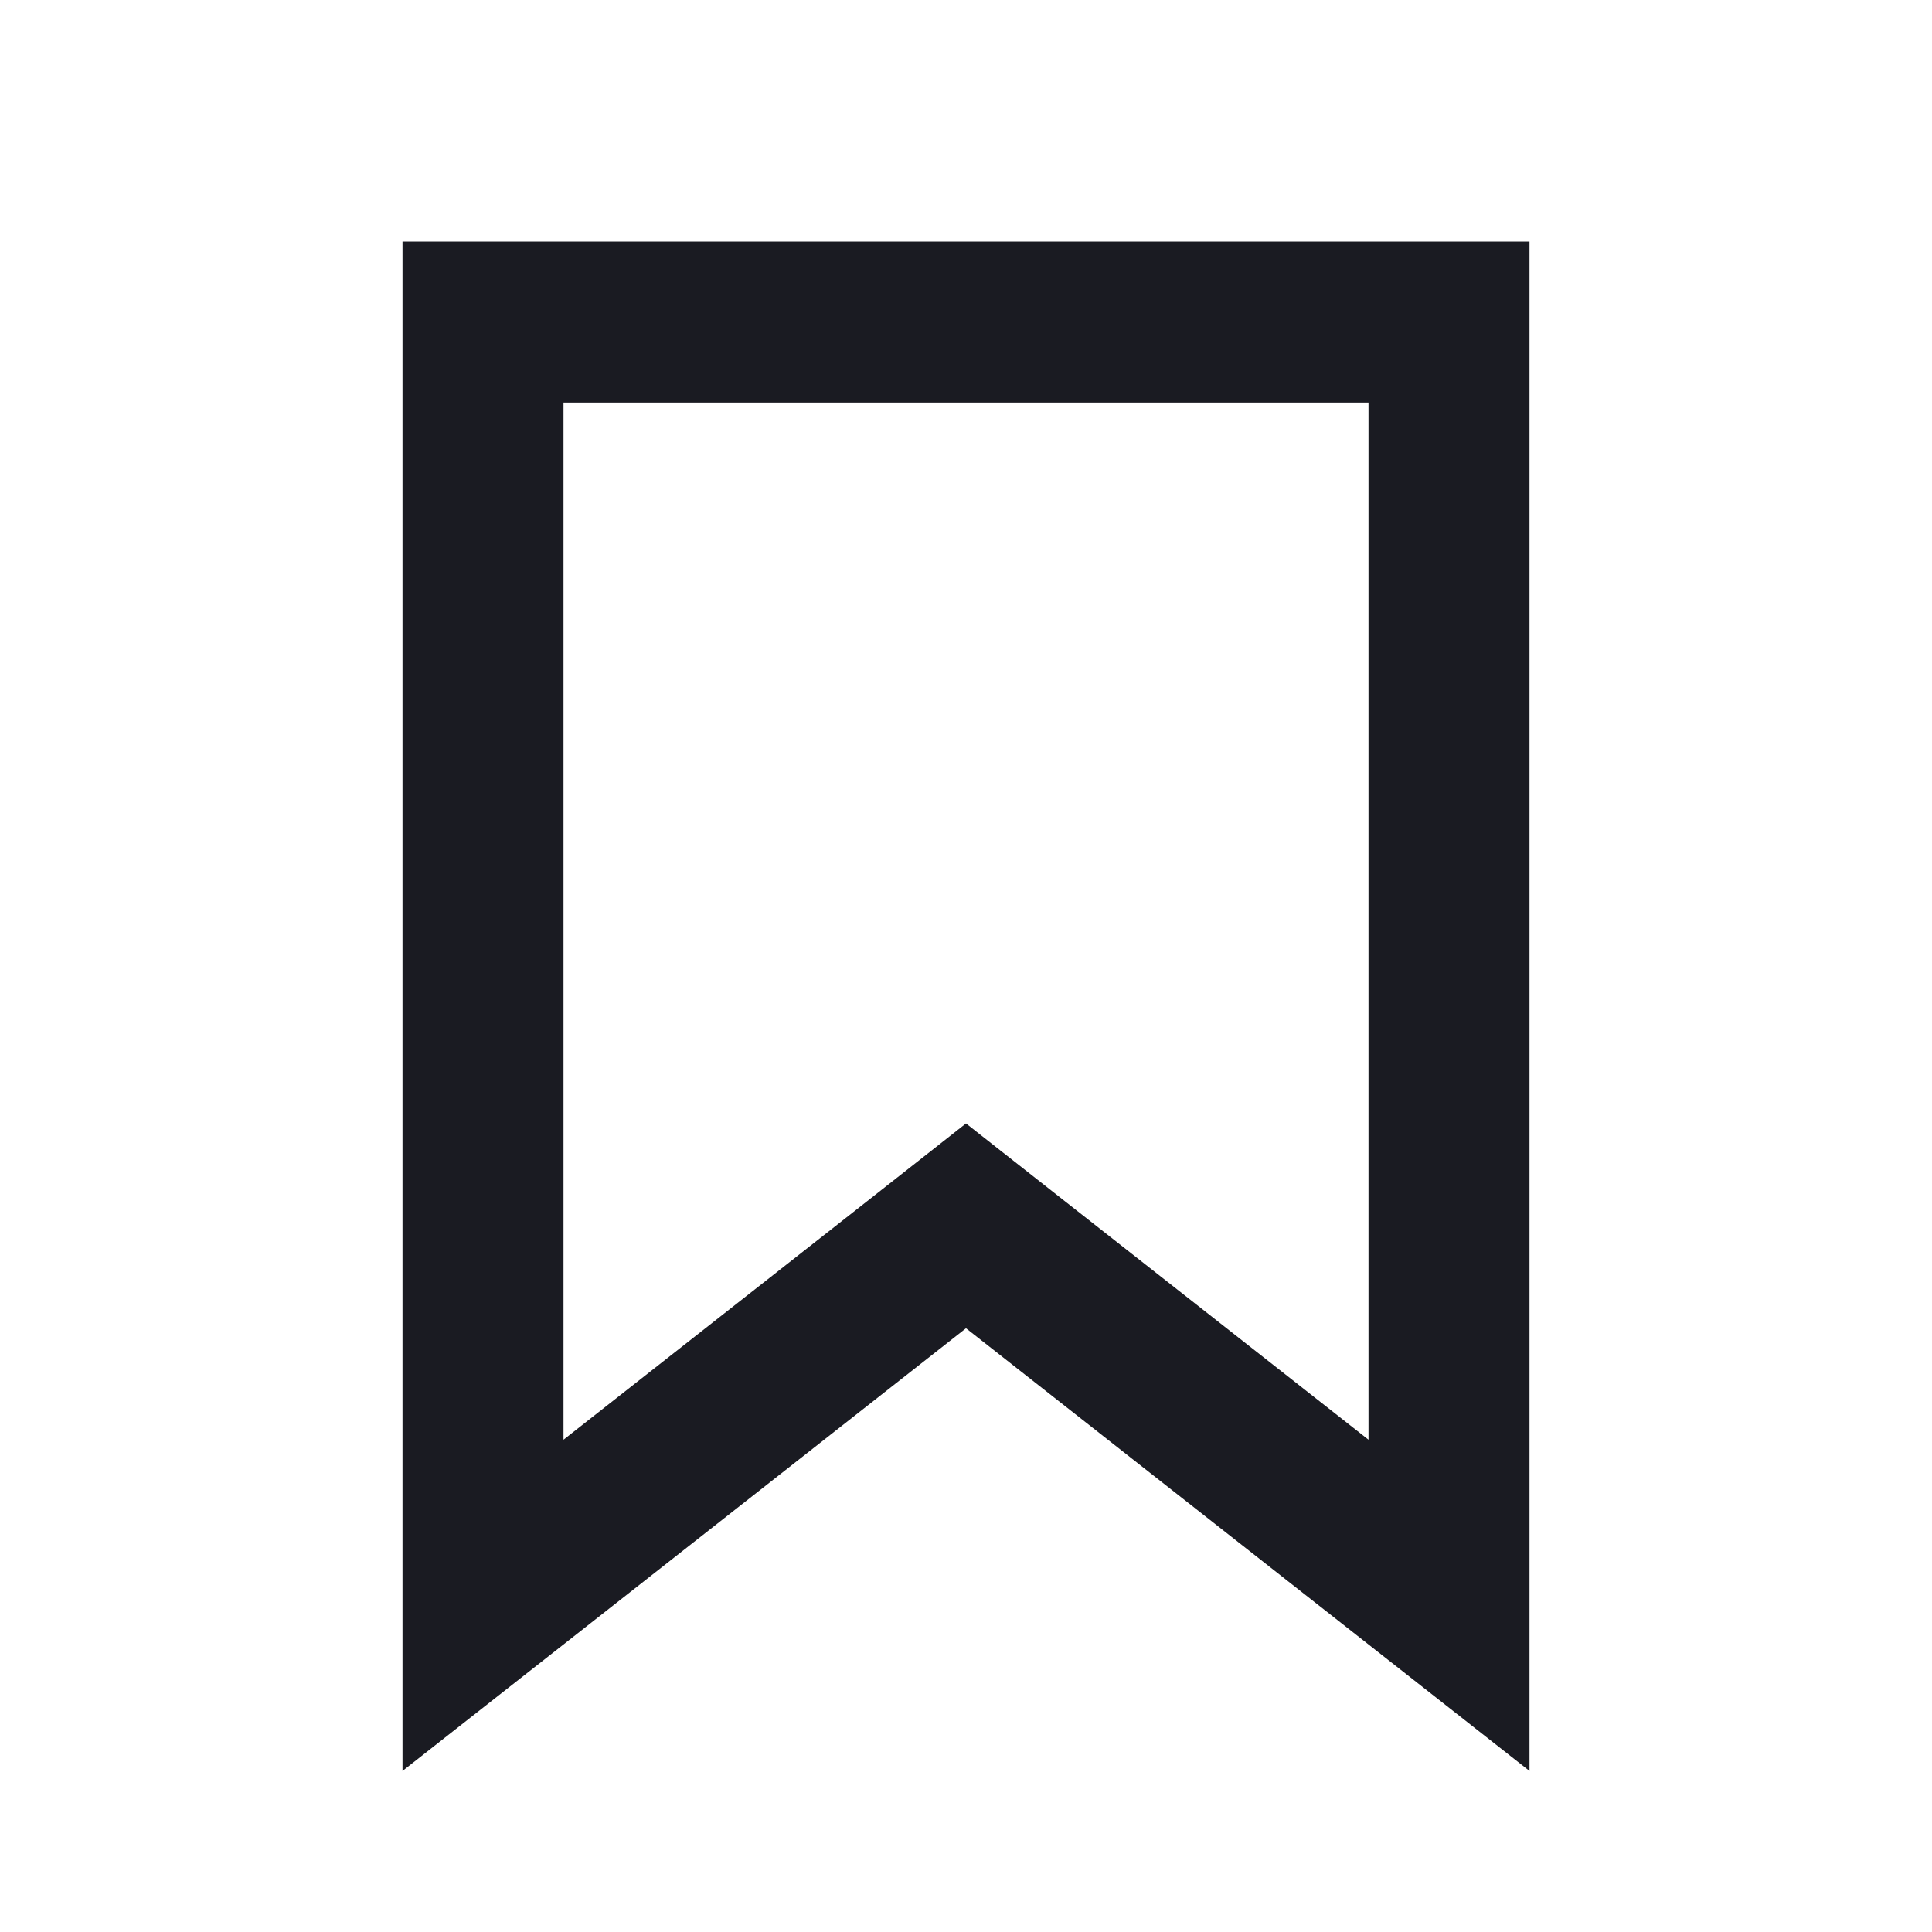
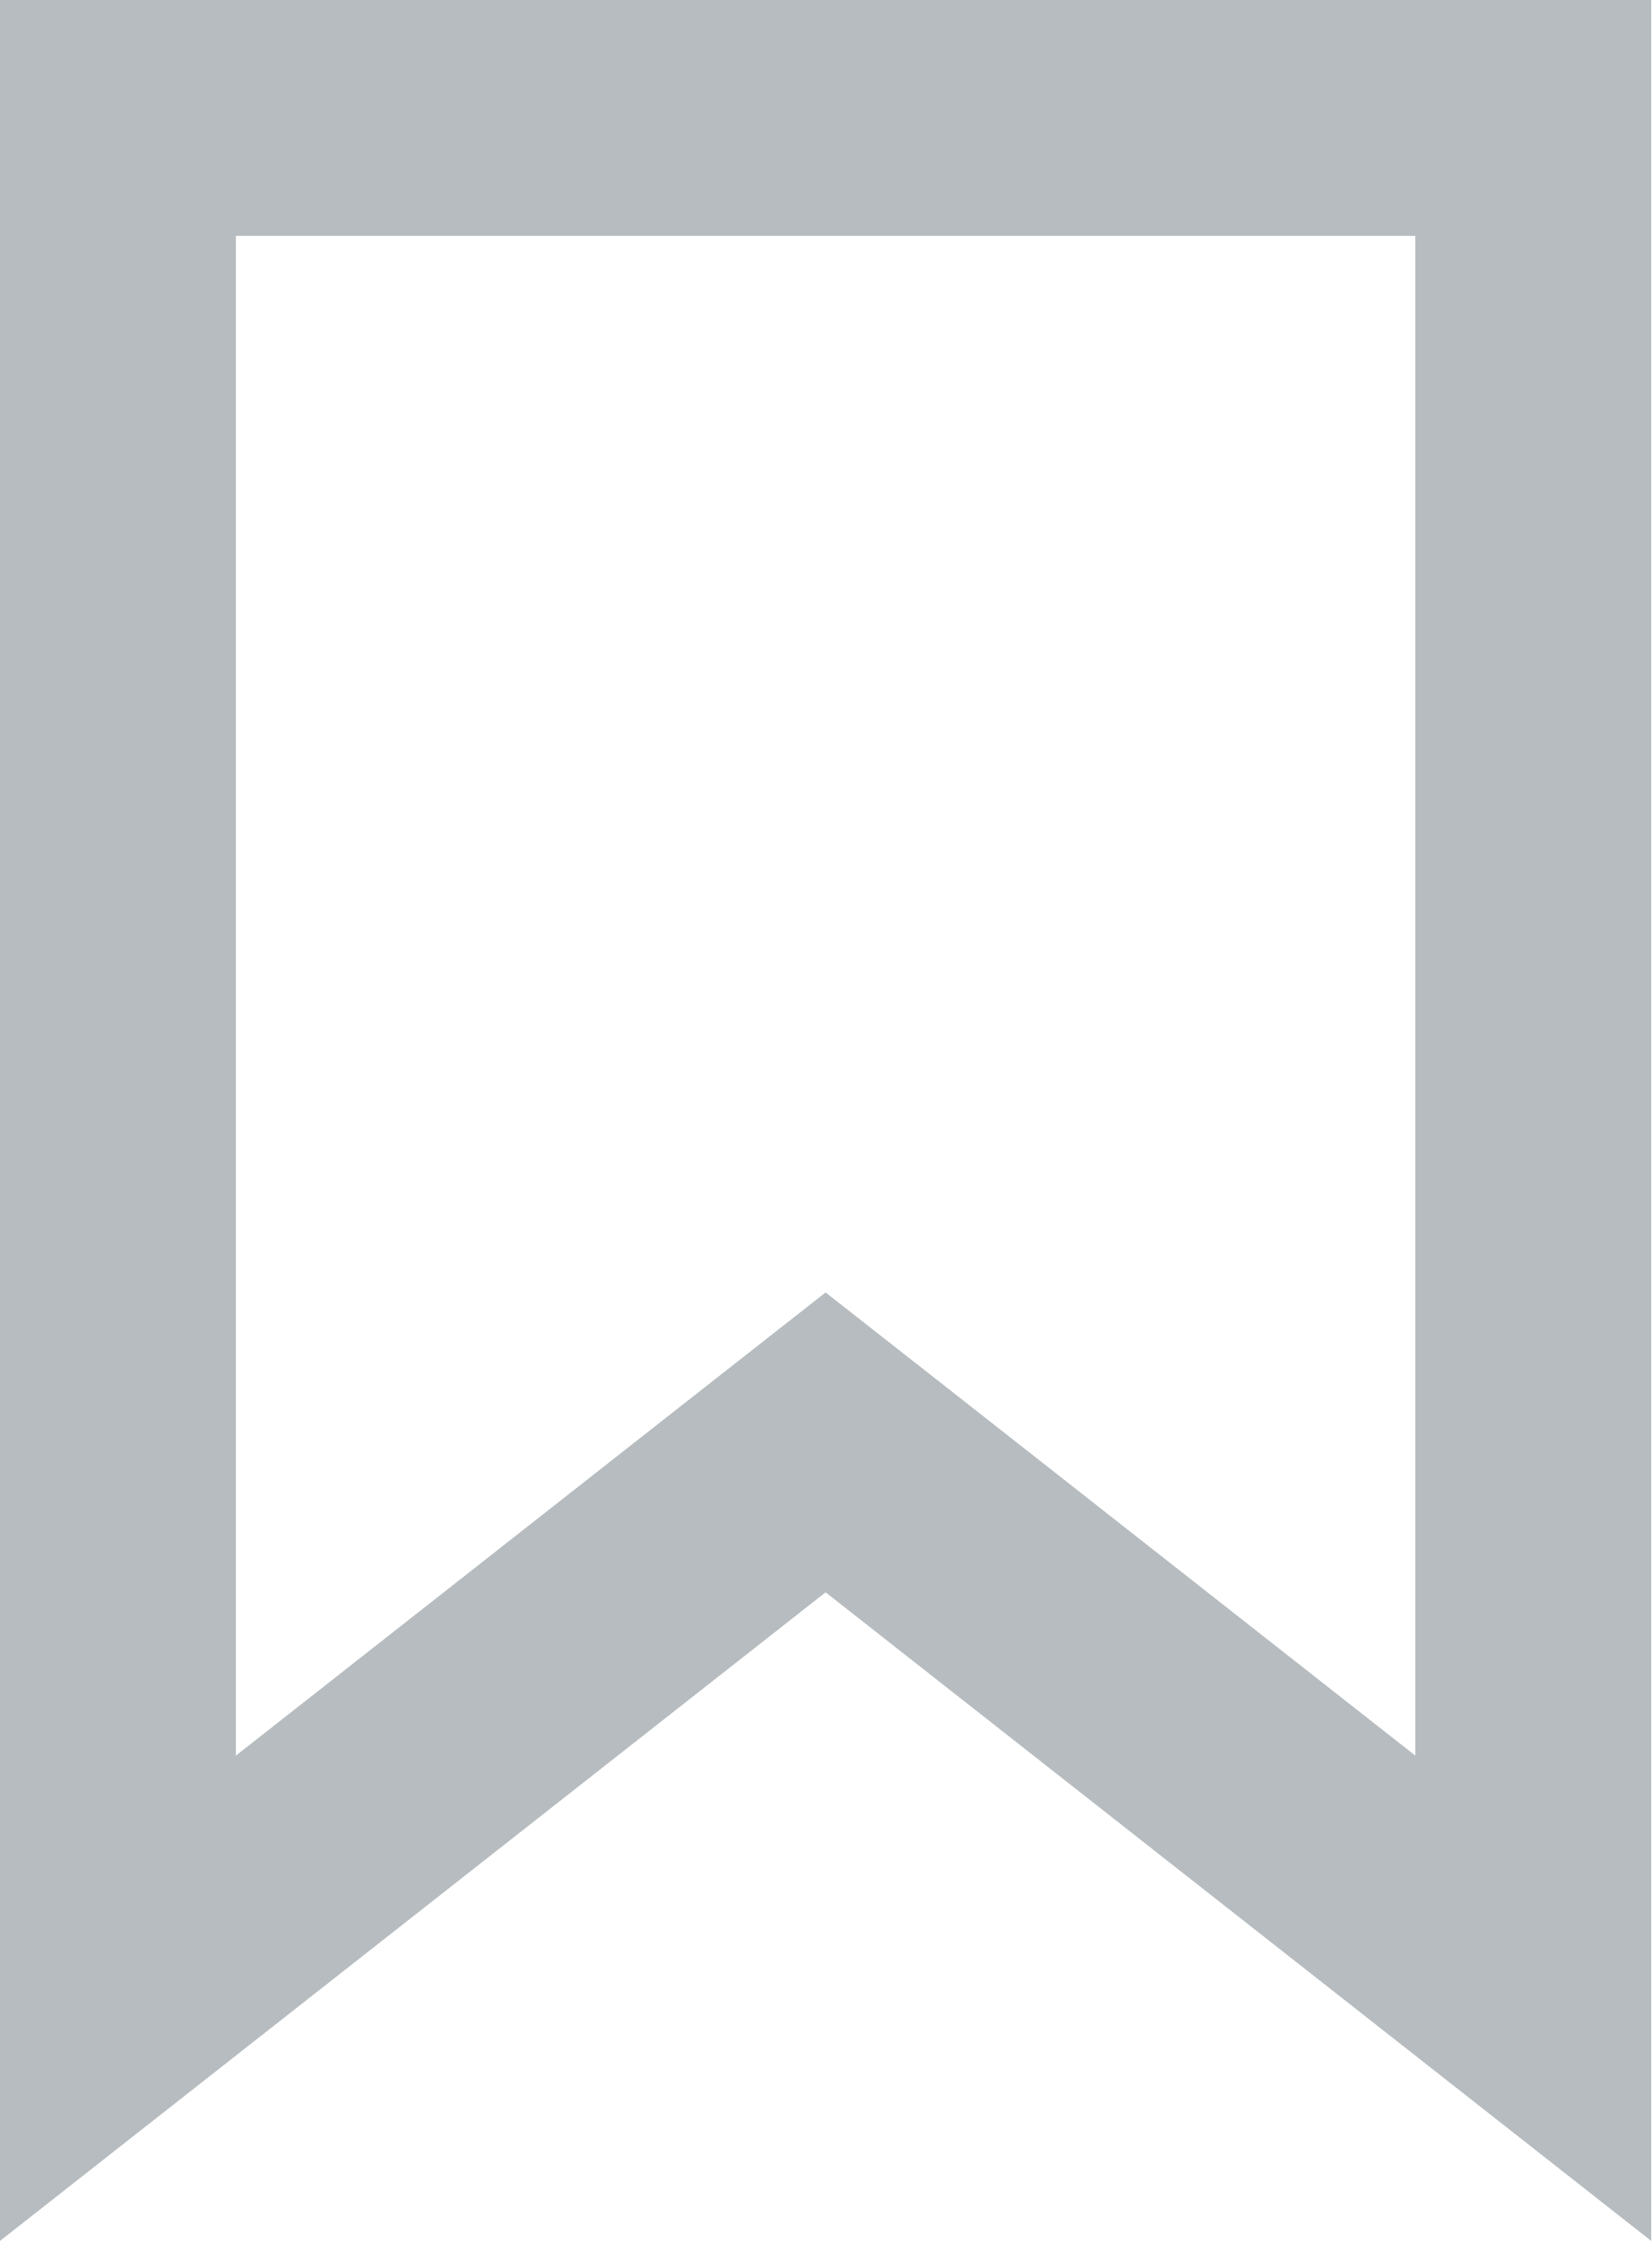
- <svg xmlns="http://www.w3.org/2000/svg" width="24" height="24" fill="none">
-   <path stroke="#1A1B22" stroke-width="2" d="M11.382 15.714 6 19.942V4h12v15.942l-5.382-4.228-.618-.486-.618.486Z" />
+ <svg xmlns="http://www.w3.org/2000/svg" width="14" height="19" viewBox="0 0 14 19" fill="none">
+   <path d="M13 1V16.942L7.618 12.714L7 12.229L6.382 12.714L1 16.942V1H13Z" stroke="#B6BCBF" stroke-width="2" />
</svg>
